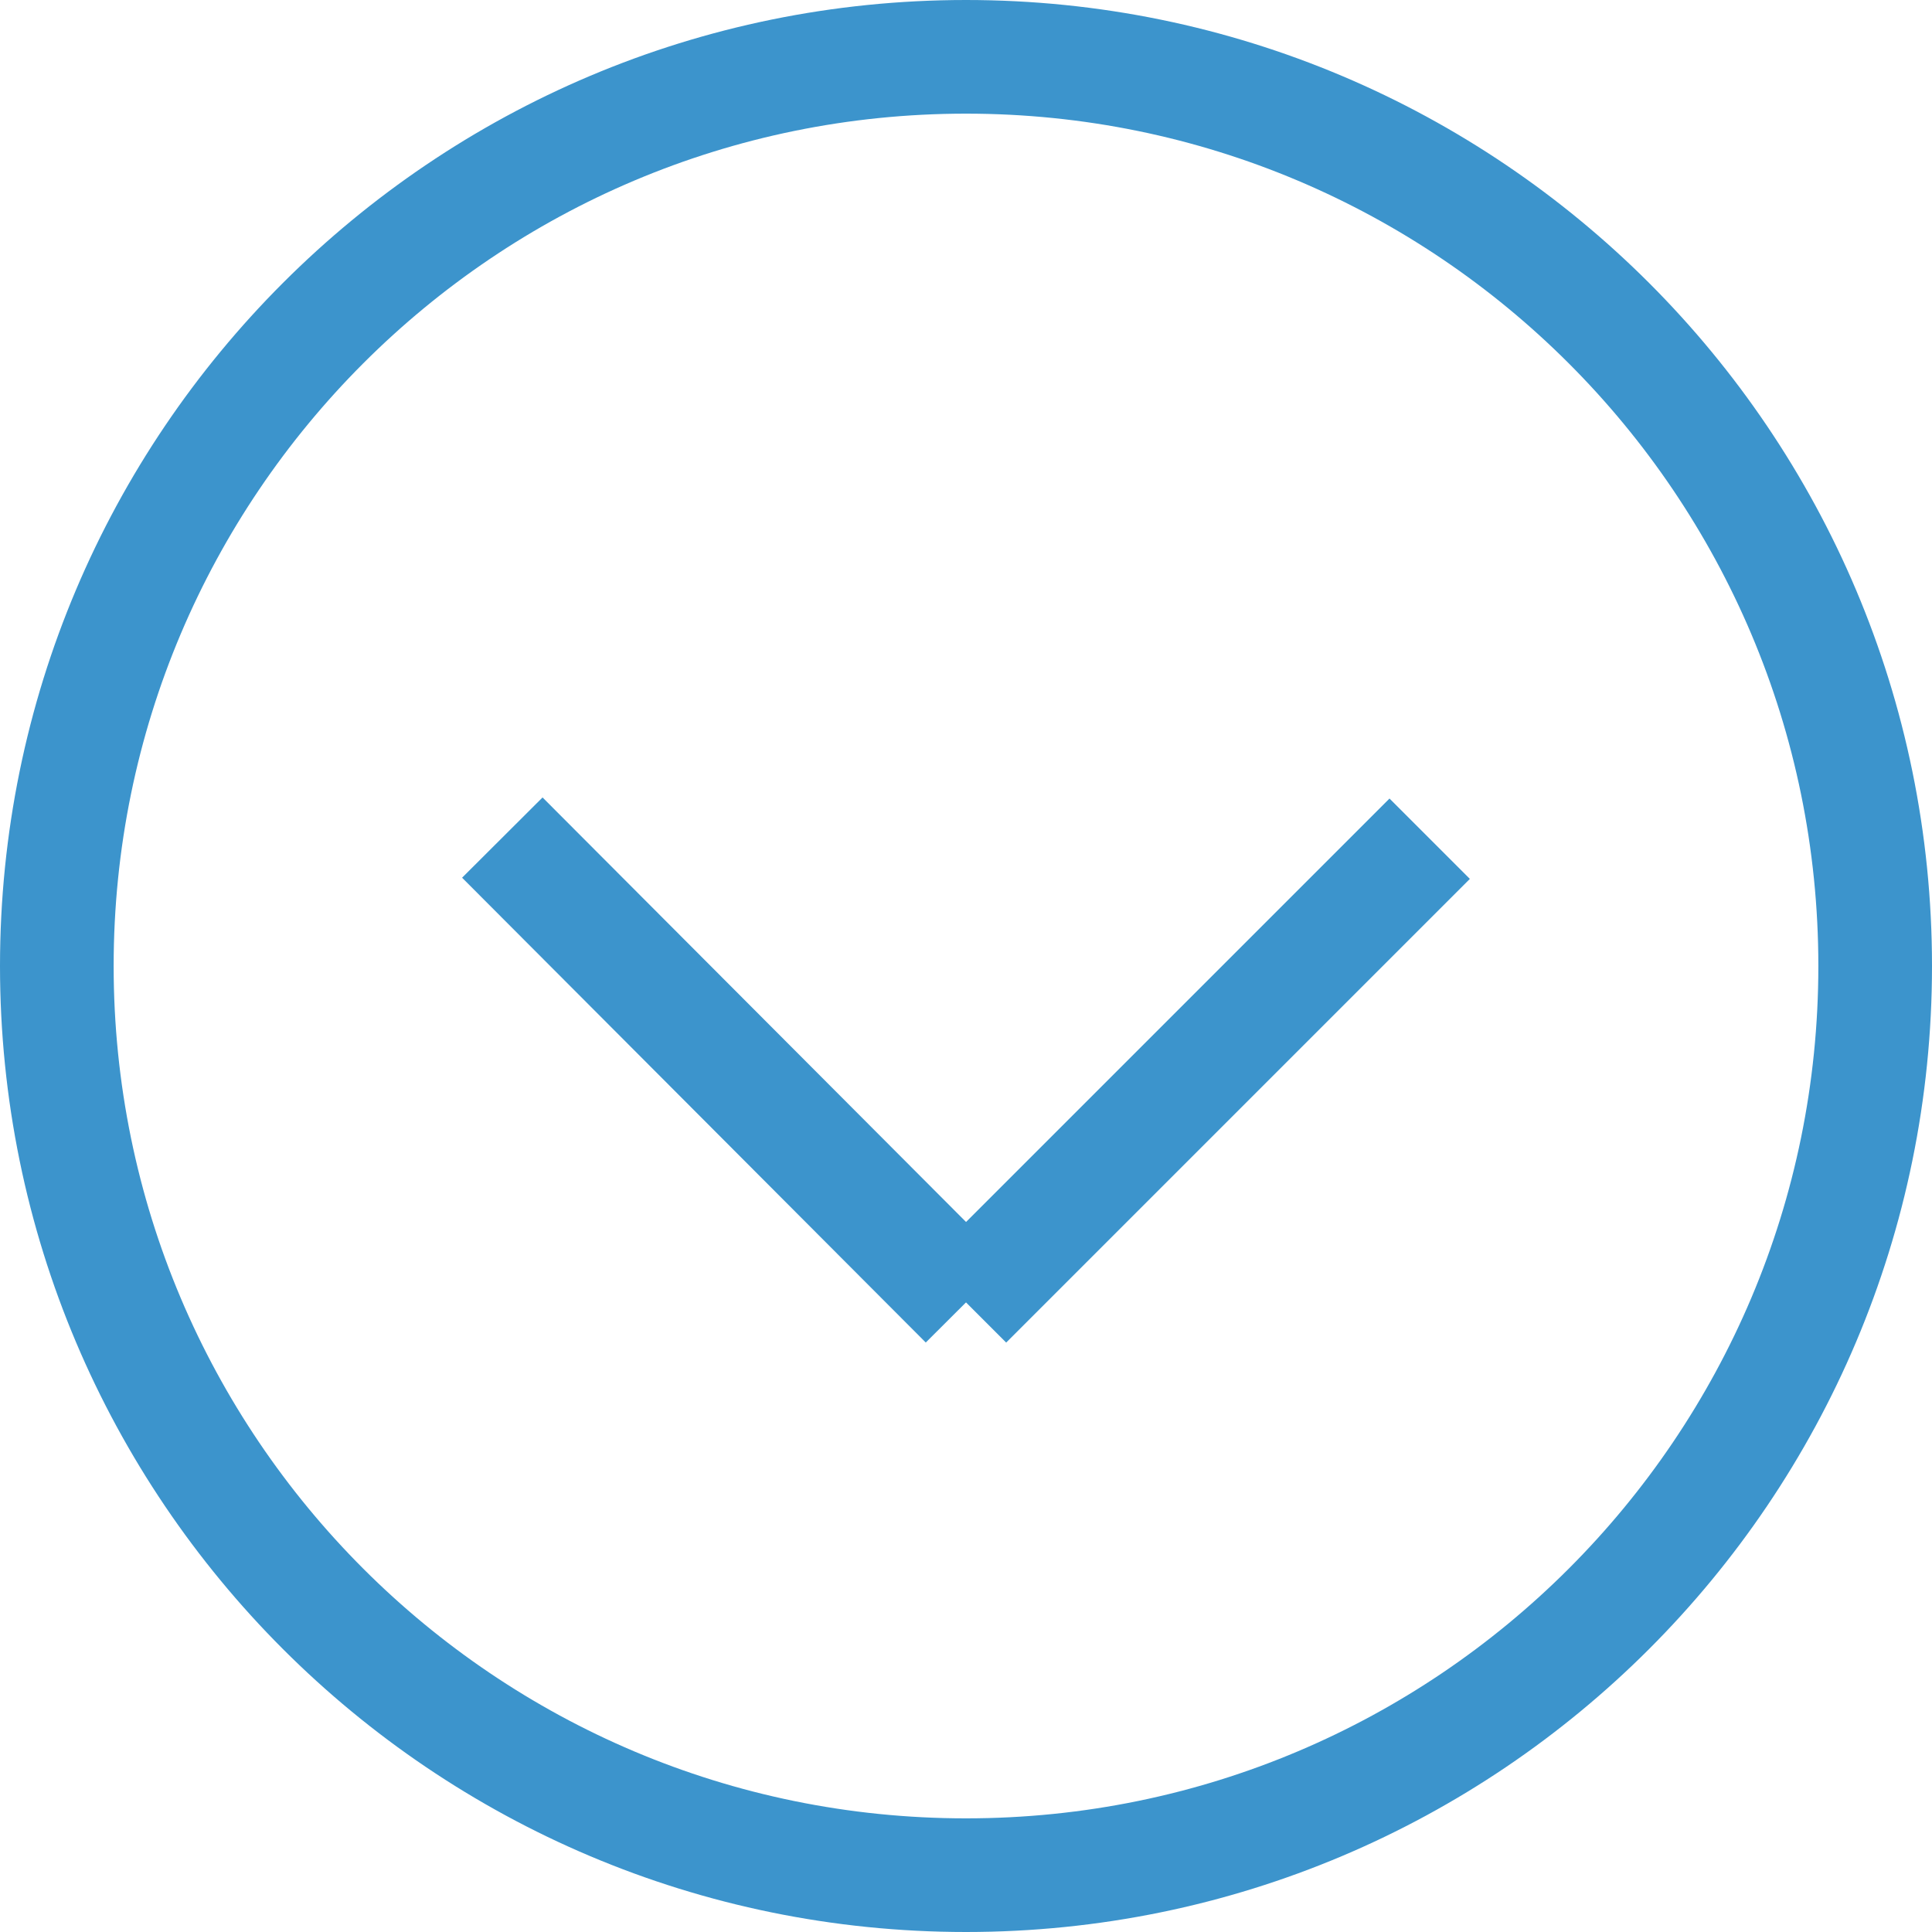
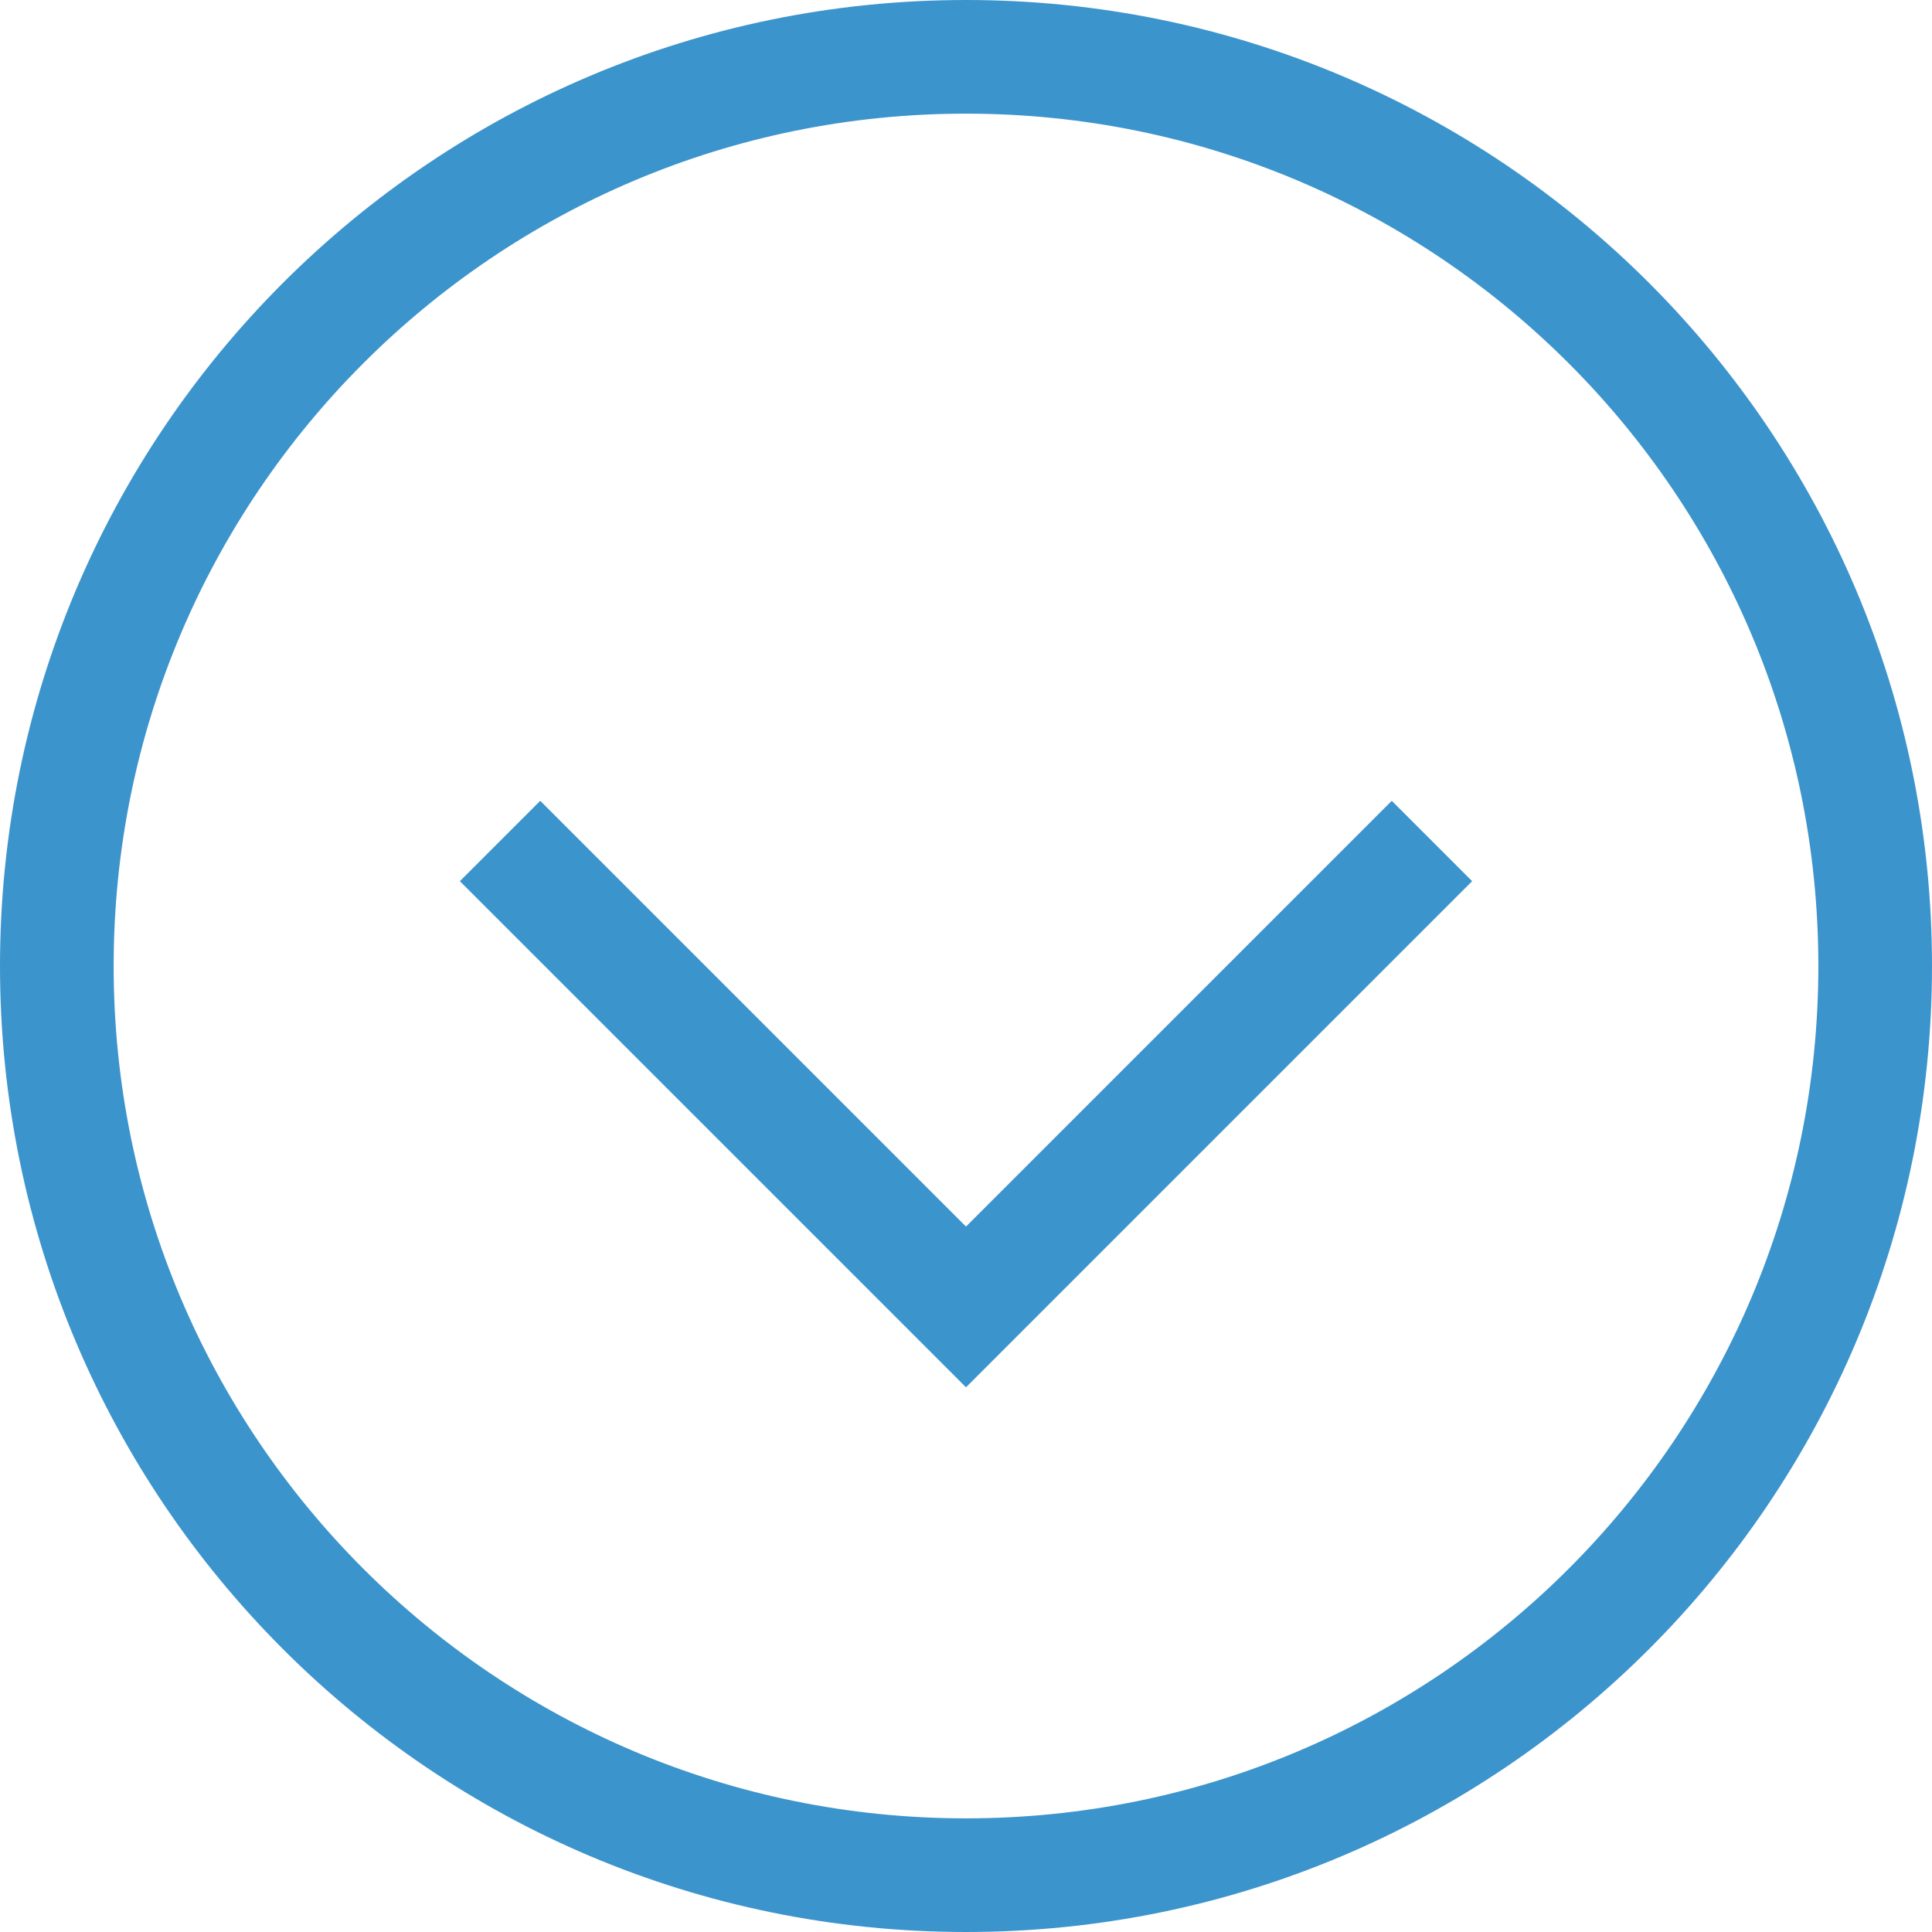
- <svg xmlns="http://www.w3.org/2000/svg" id="i-accd-b" width="17" height="17" viewBox="0 0 17 17">
-   <defs>
-     <style>.cls-1{fill:none;stroke:#3c94cc;}</style>
-   </defs>
-   <circle class="cls-1" cx="8.5" cy="8.5" r="8" />
-   <line class="cls-1" x1="8.5" y1="11.46" x2="12.58" y2="7.38" />
-   <line class="cls-1" x1="8.5" y1="11.46" x2="4.42" y2="7.37" />
+ <svg xmlns="http://www.w3.org/2000/svg" version="1.1" id="i-accd-b" x="0px" y="0px" viewBox="0 0 17 17" style="enable-background:new 0 0 17 17;" xml:space="preserve">
+   <style type="text/css">
+ 	.st0{fill:none;stroke:#3C94CC;}
+ </style>
+   <circle class="st0" cx="8.5" cy="8.5" r="8" />
+   <polyline class="st0" points="4.4,7.4 8.5,11.5 12.6,7.4 " />
</svg>
